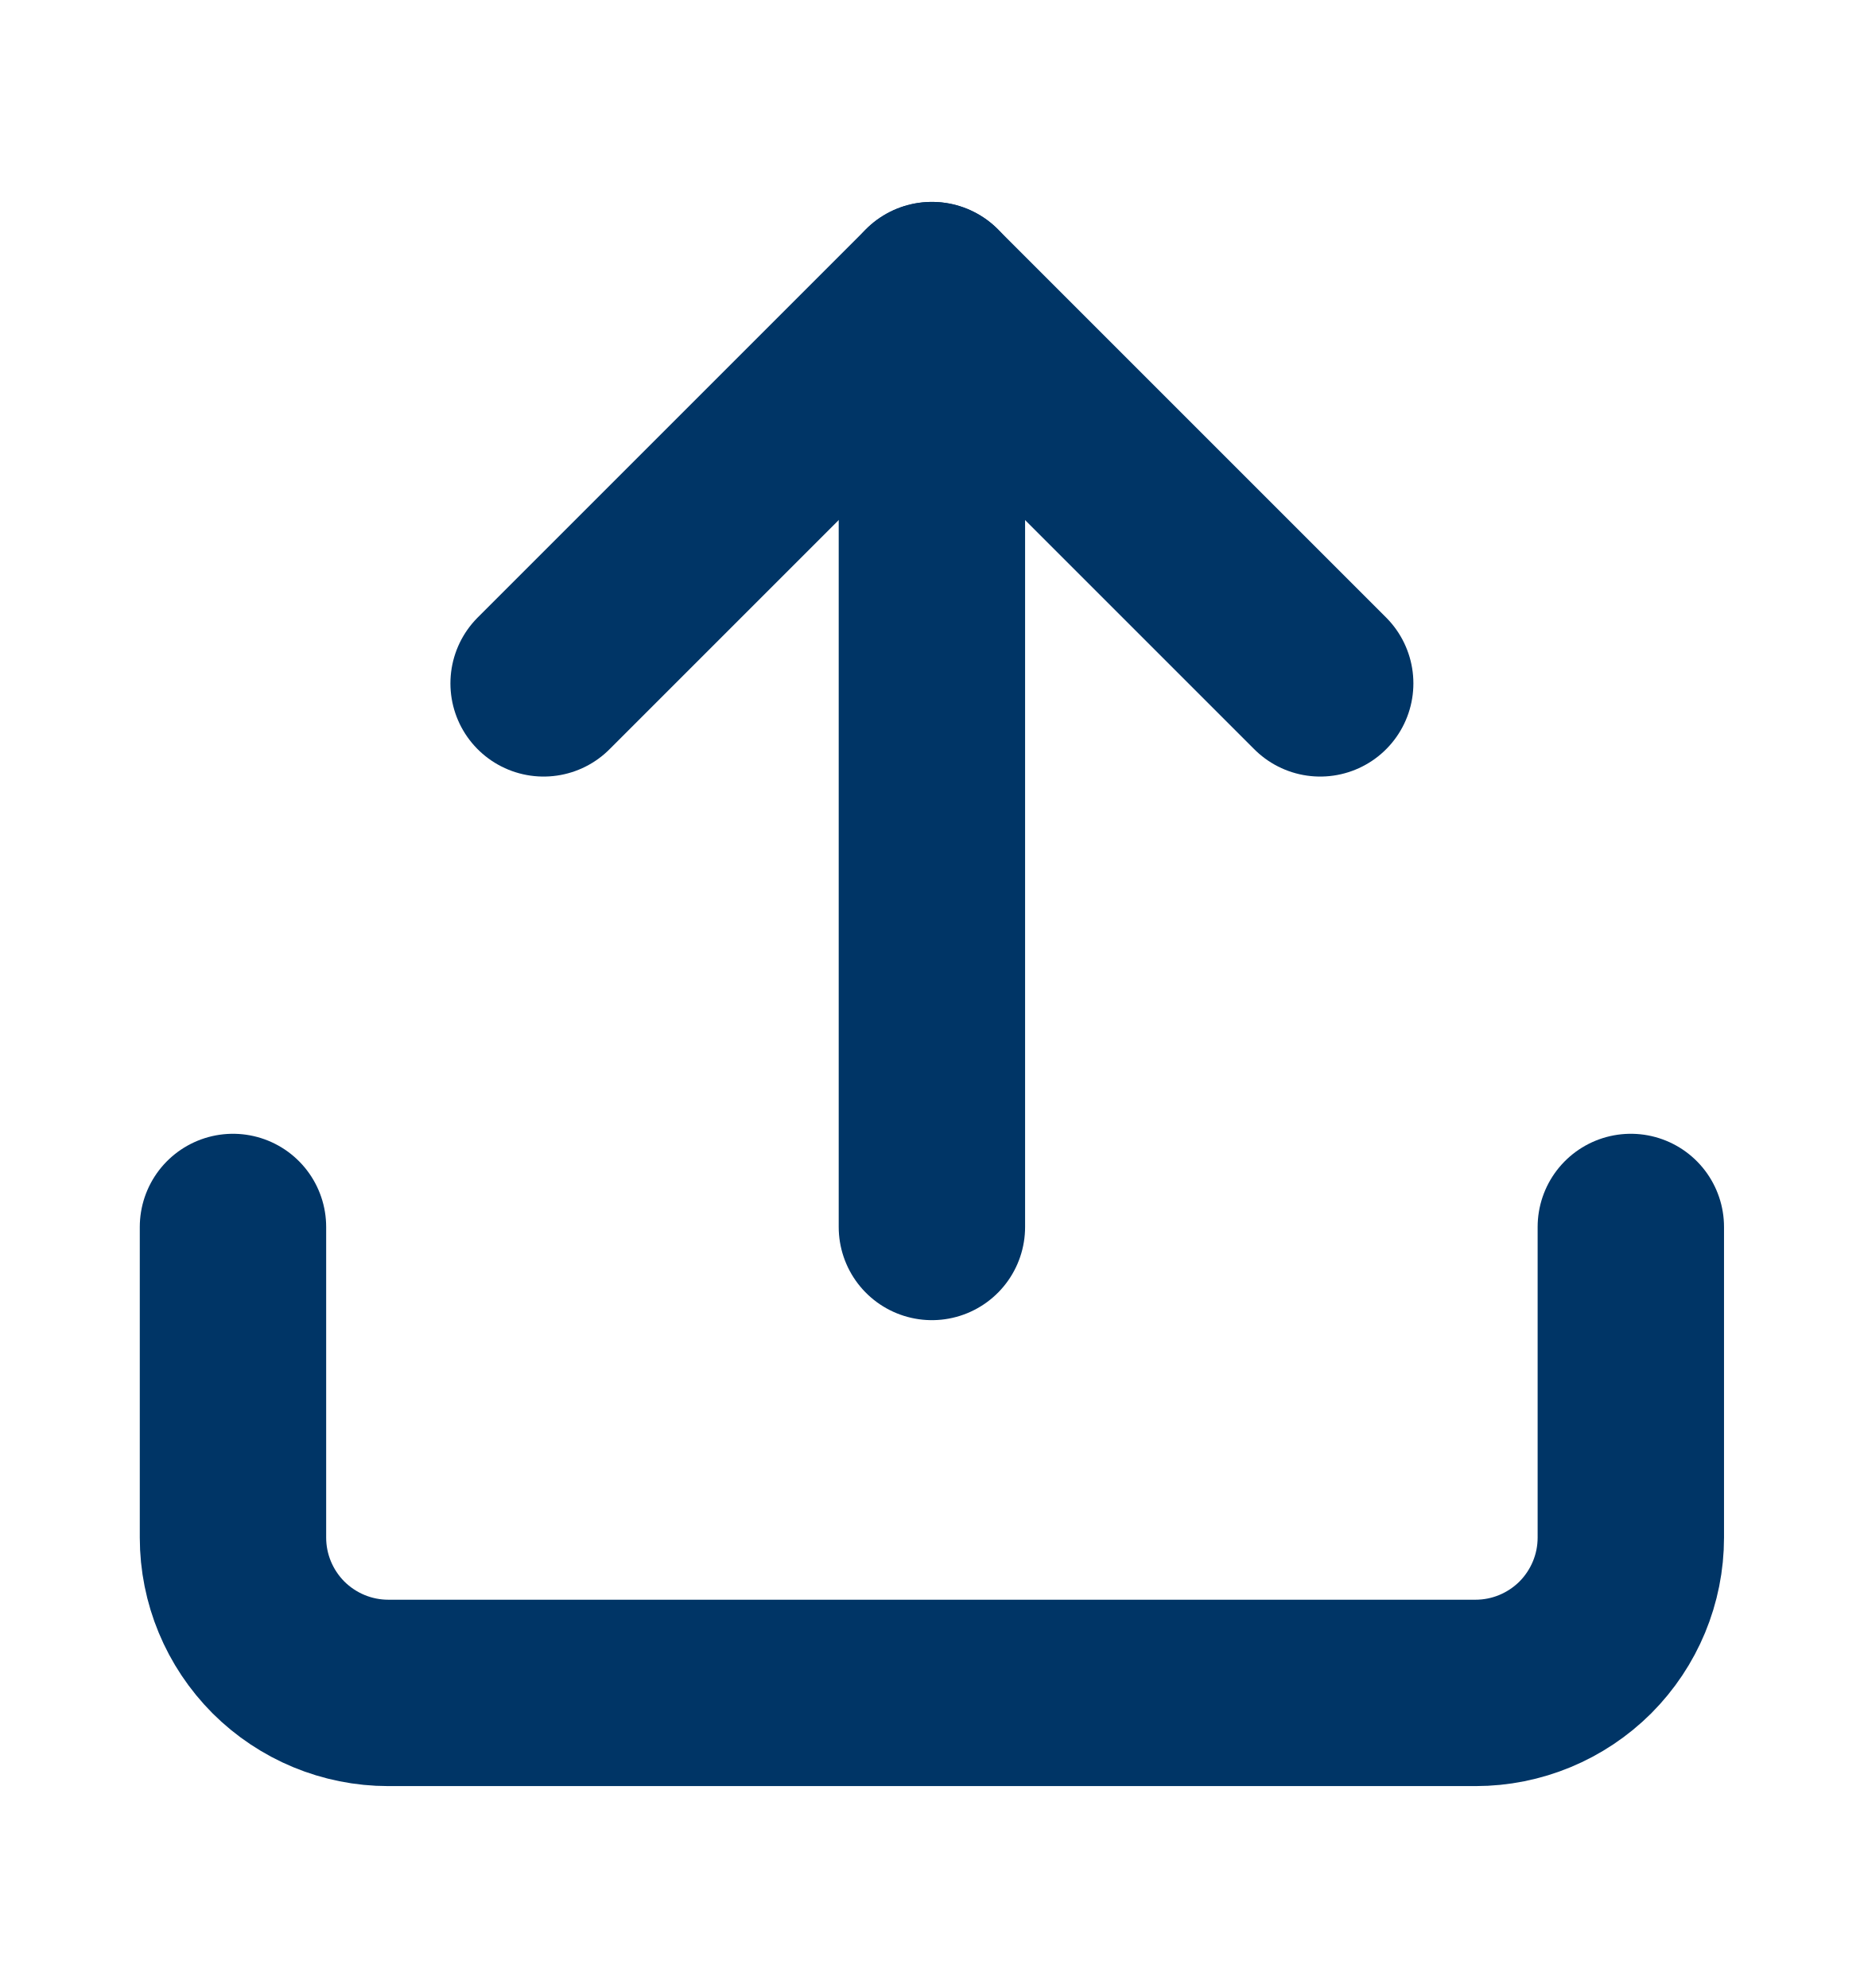
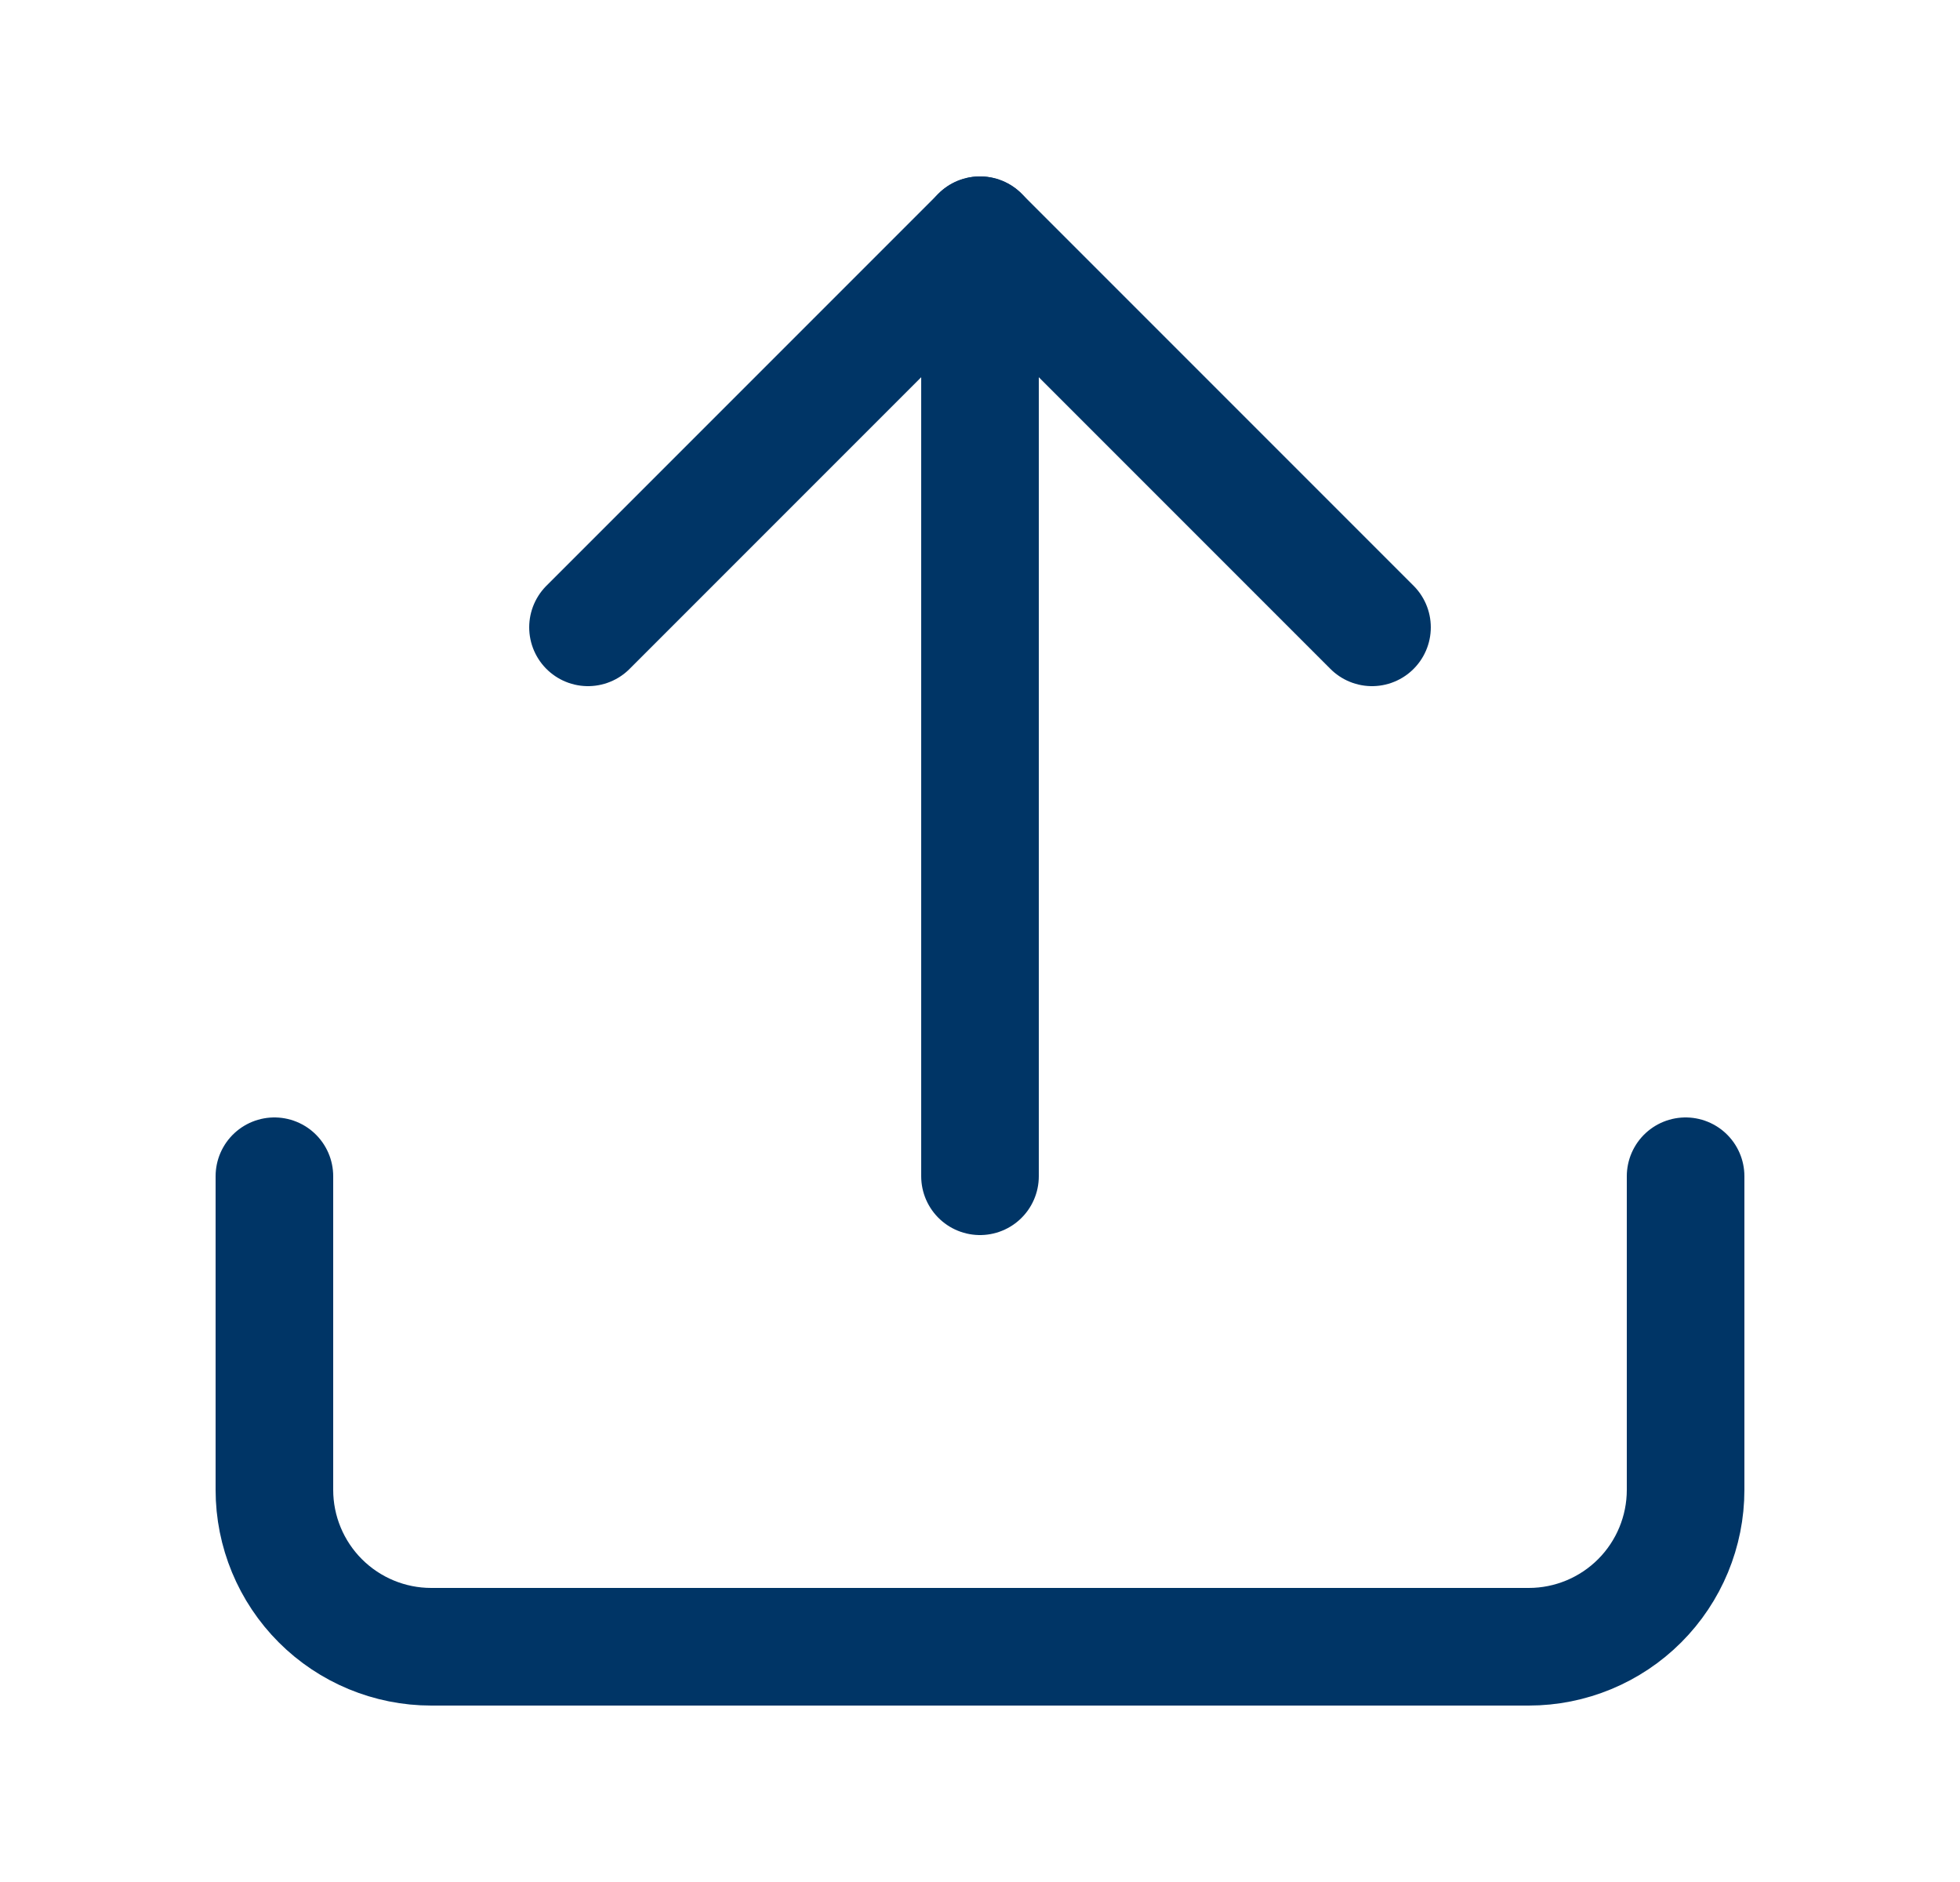
- <svg xmlns="http://www.w3.org/2000/svg" width="15" height="16" viewBox="0 0 15 16" fill="none">
-   <path d="M13.125 9.875V12.375C13.125 12.707 12.993 13.024 12.759 13.259C12.524 13.493 12.207 13.625 11.875 13.625H3.125C2.793 13.625 2.476 13.493 2.241 13.259C2.007 13.024 1.875 12.707 1.875 12.375V9.875" stroke="#003566" stroke-width="1.5" stroke-linecap="round" stroke-linejoin="round" />
-   <path d="M10.625 5.5L7.5 2.375L4.375 5.5" stroke="#003566" stroke-width="1.5" stroke-linecap="round" stroke-linejoin="round" />
-   <path d="M7.5 2.375V9.875" stroke="#003566" stroke-width="1.5" stroke-linecap="round" stroke-linejoin="round" />
+ <svg xmlns="http://www.w3.org/2000/svg" width="25" height="24" viewBox="0 0 25 24" fill="none">
+   <path d="M21.5 15V19C21.5 19.53 21.289 20.039 20.914 20.414C20.539 20.789 20.03 21 19.5 21H5.5C4.97 21 4.461 20.789 4.086 20.414C3.711 20.039 3.5 19.53 3.5 19V15" stroke="#003566" stroke-width="1.5" stroke-linecap="round" stroke-linejoin="round" />
+   <path d="M17.5 8L12.5 3L7.5 8" stroke="#003566" stroke-width="1.5" stroke-linecap="round" stroke-linejoin="round" />
+   <path d="M12.5 3V15" stroke="#003566" stroke-width="1.5" stroke-linecap="round" stroke-linejoin="round" />
</svg>
